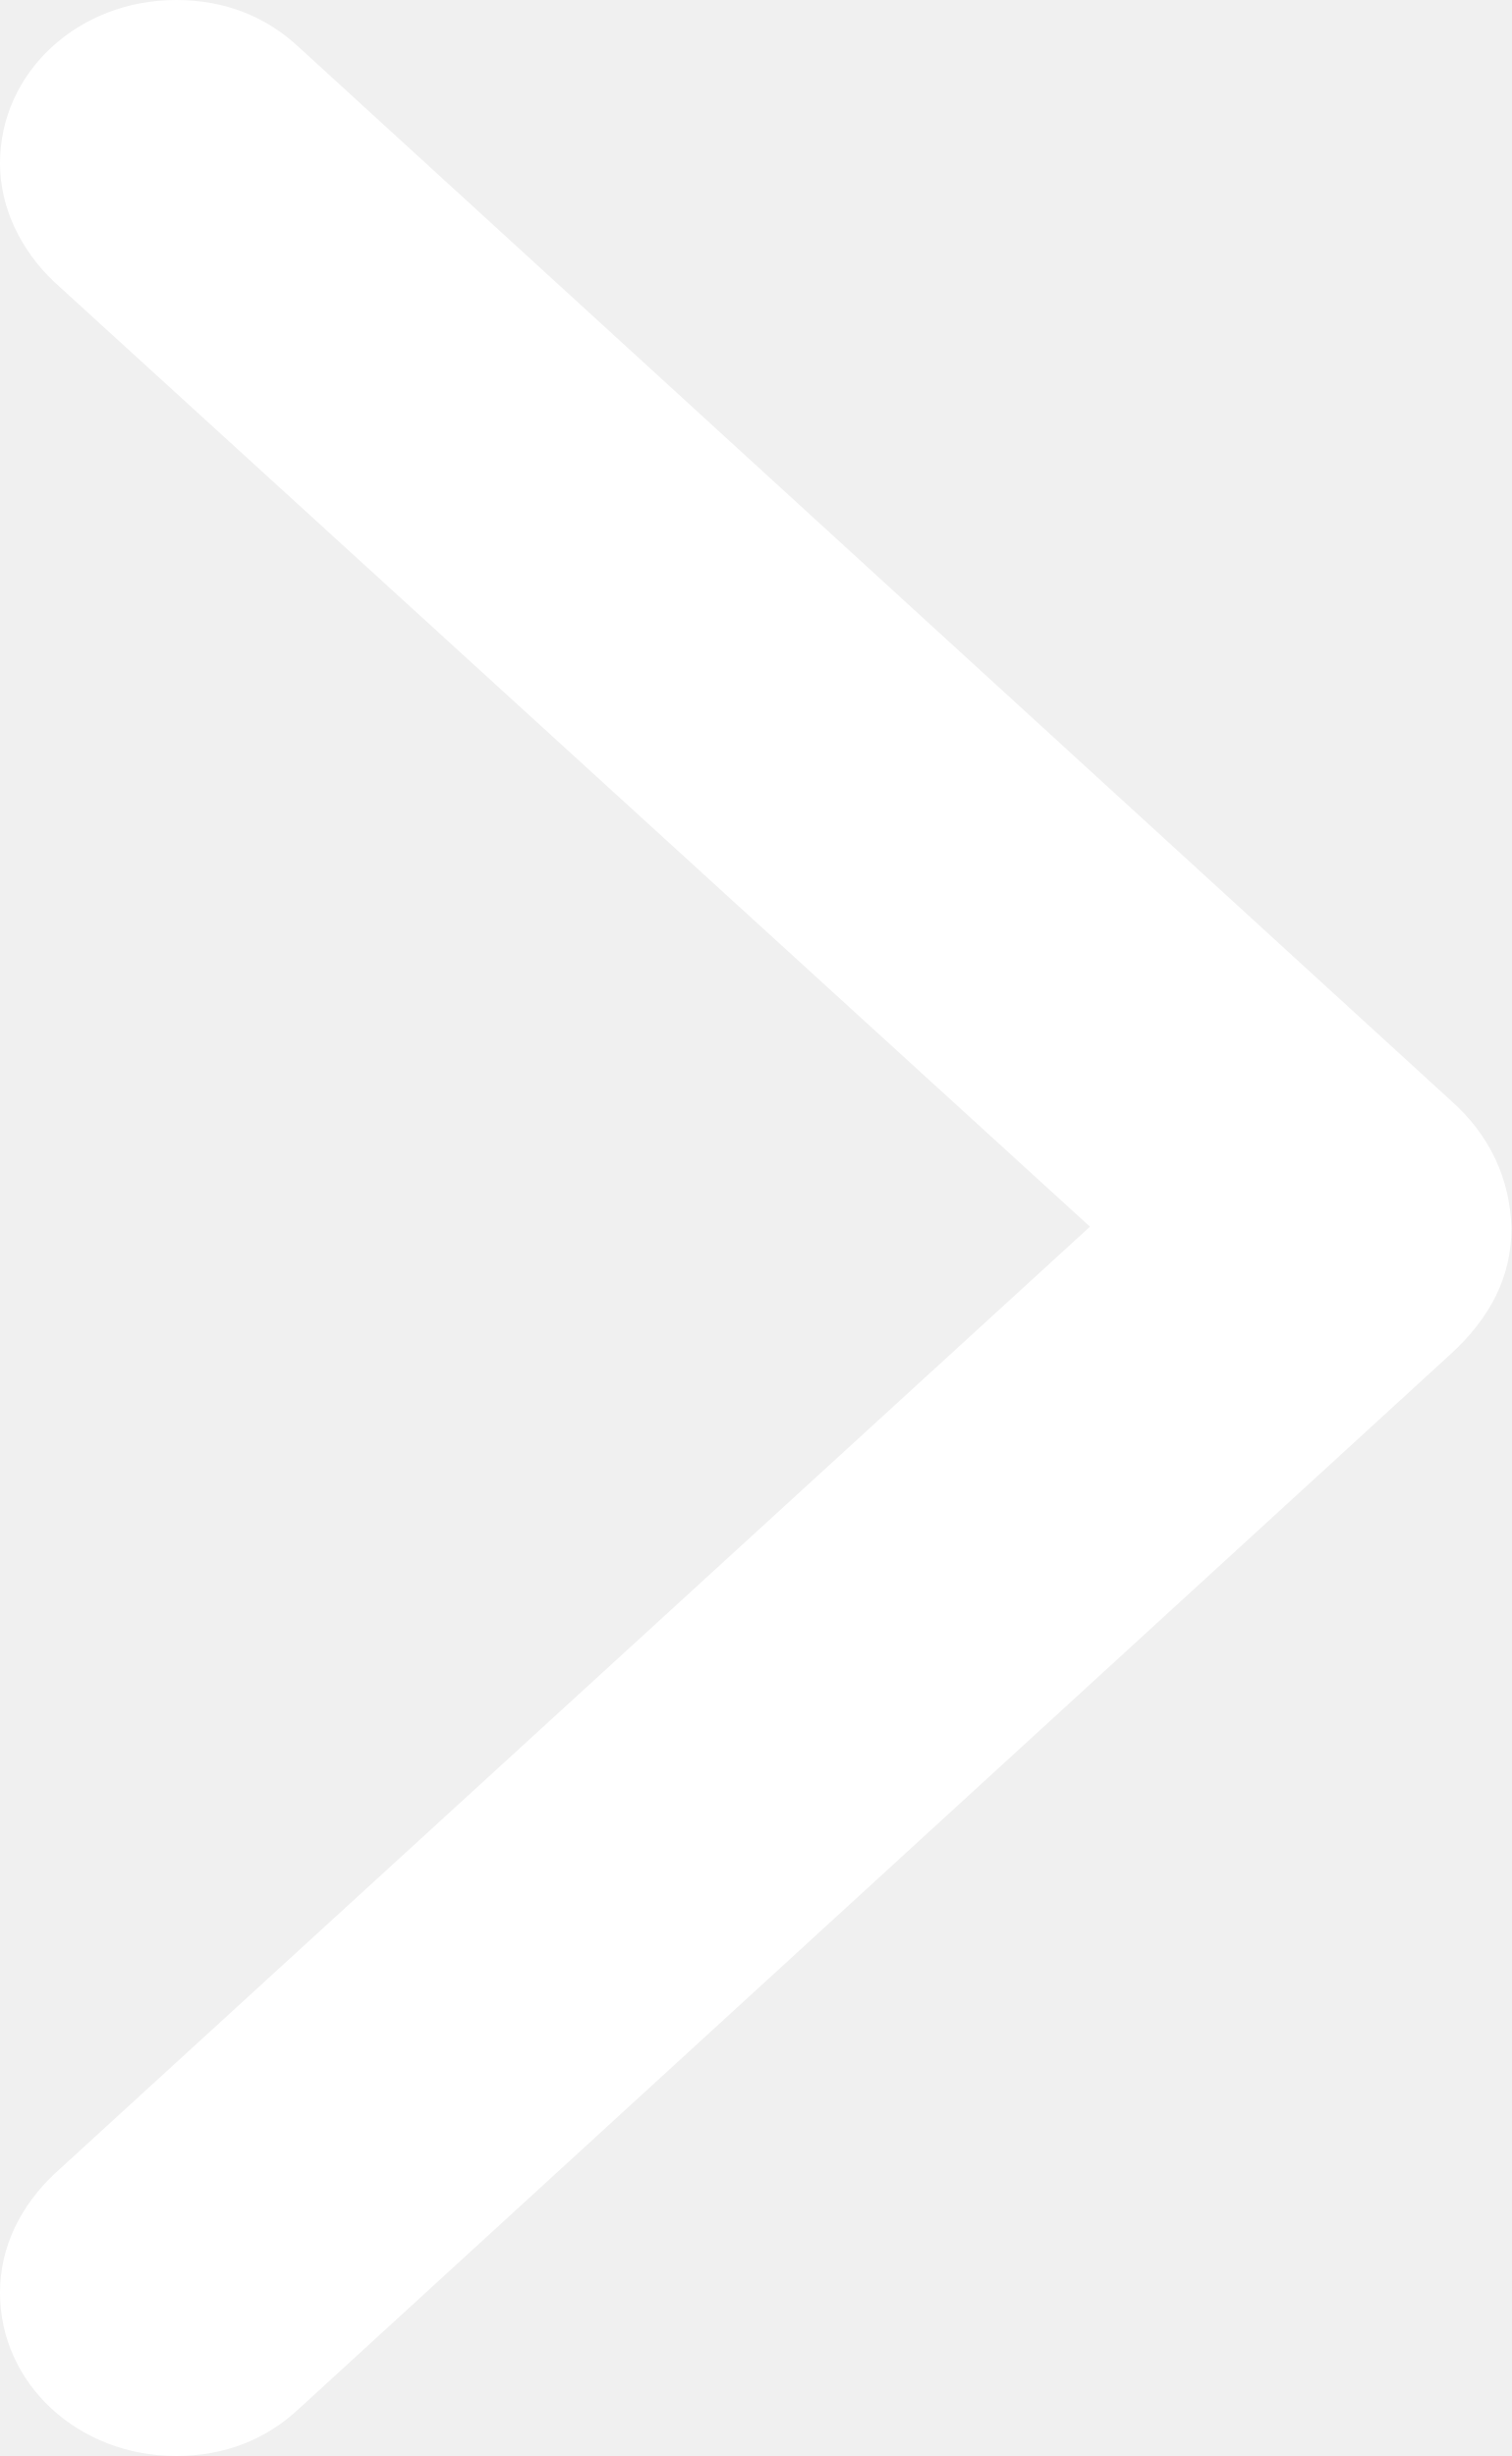
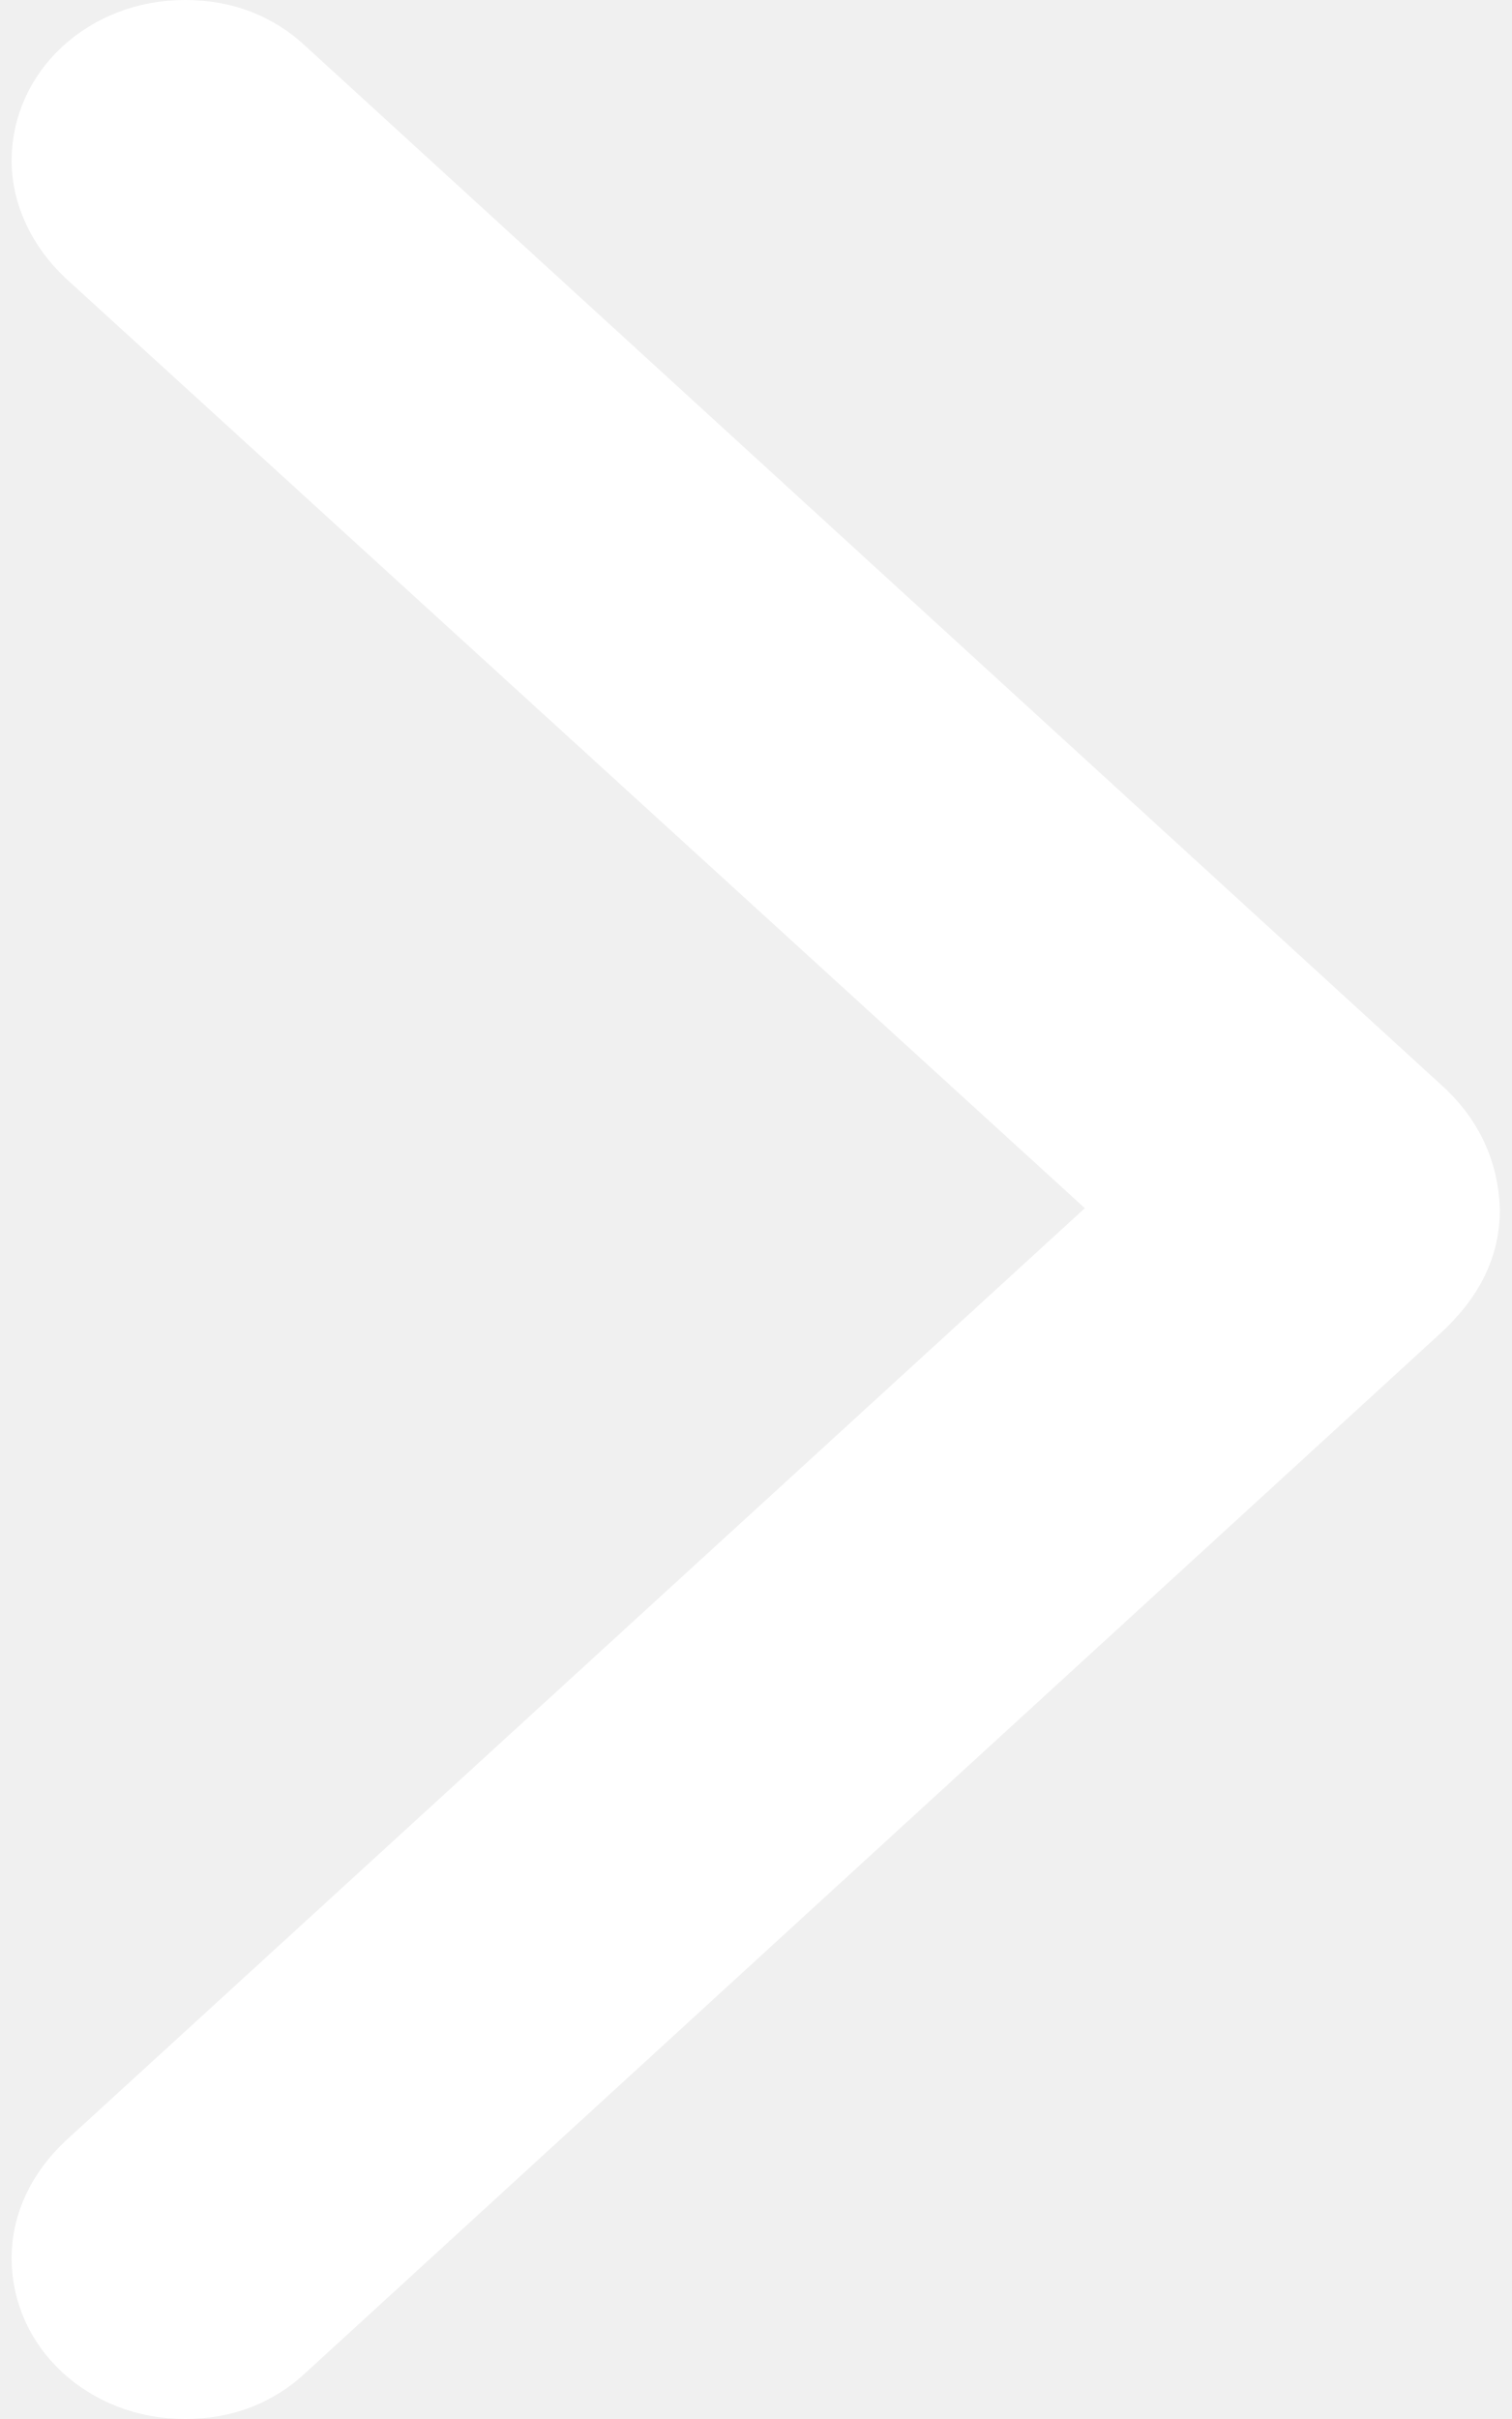
- <svg xmlns="http://www.w3.org/2000/svg" width="8" height="13" viewBox="0 0 8 13" fill="none">
+ <svg xmlns="http://www.w3.org/2000/svg" width="10" height="16" viewBox="0 0 8 13" fill="none">
  <path d="M1.581 12.751C1.409 12.912 1.19 13 0.932 13C0.415 13 0 12.619 0 12.135C0 11.893 0.11 11.674 0.29 11.505L5.769 6.493L0.29 1.495C0.11 1.326 0 1.099 0 0.865C0 0.381 0.415 0 0.932 0C1.19 0 1.409 0.088 1.581 0.249L7.671 5.818C7.89 6.009 7.992 6.244 8 6.5C8 6.756 7.89 6.976 7.671 7.174L1.581 12.751Z" fill="white" />
</svg>
